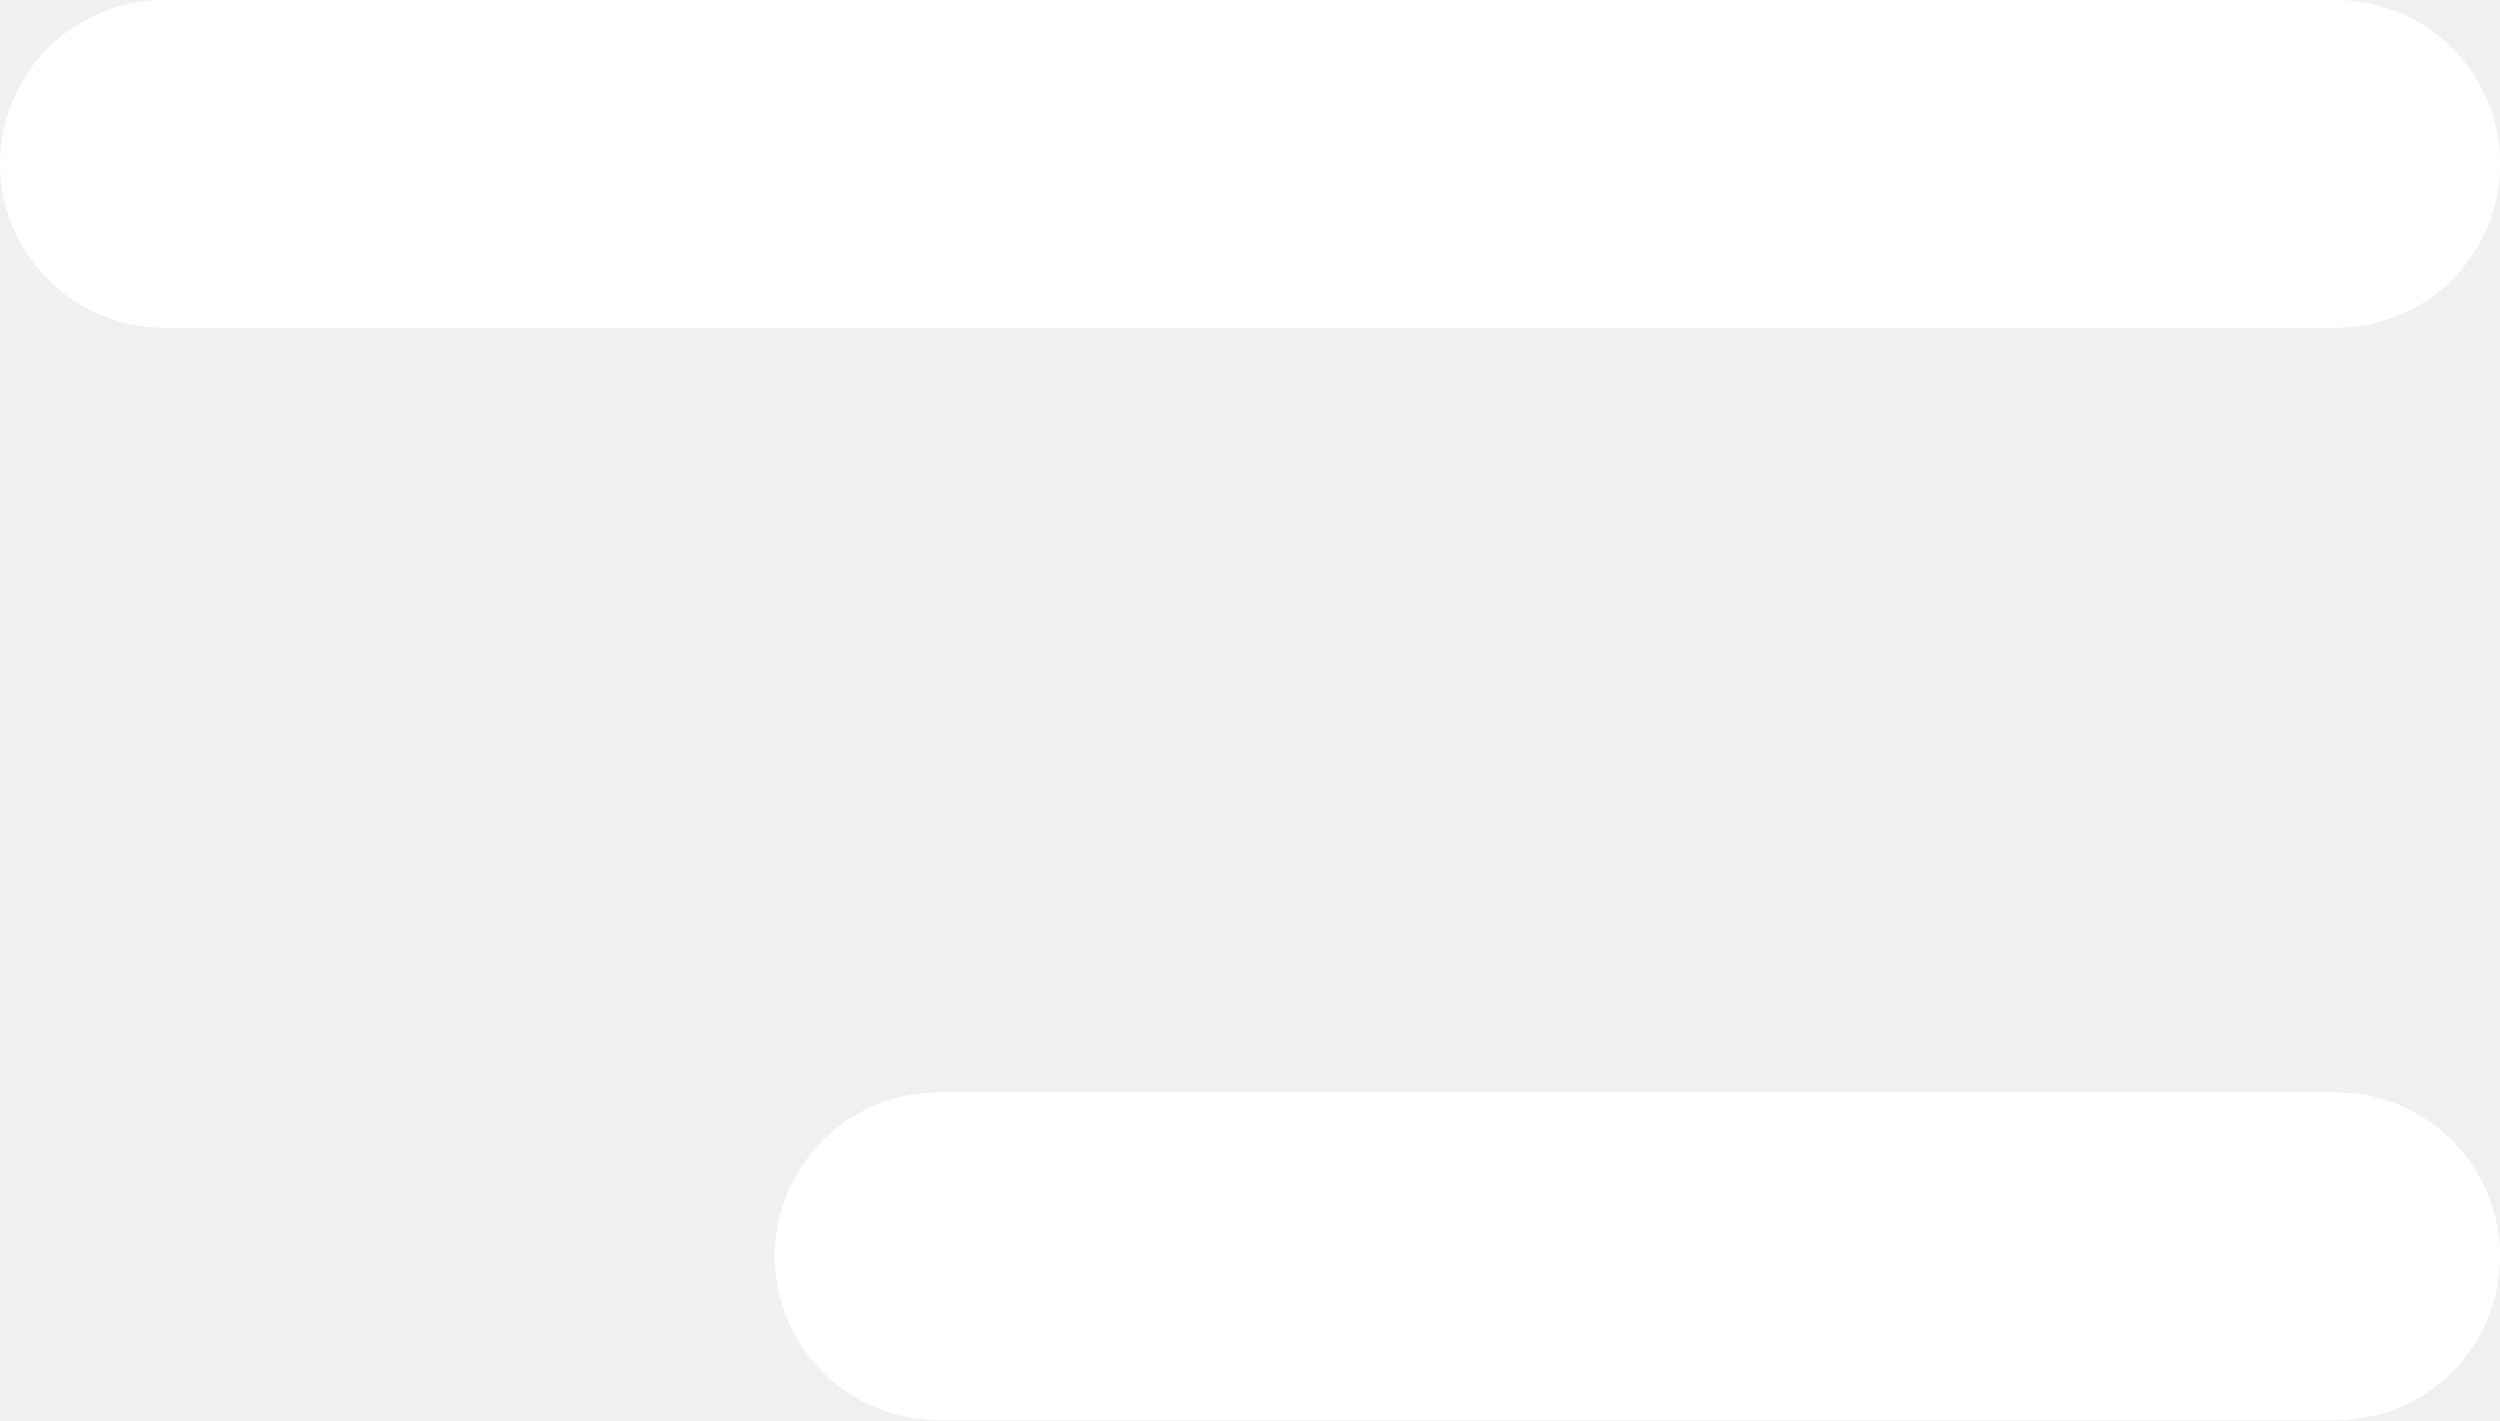
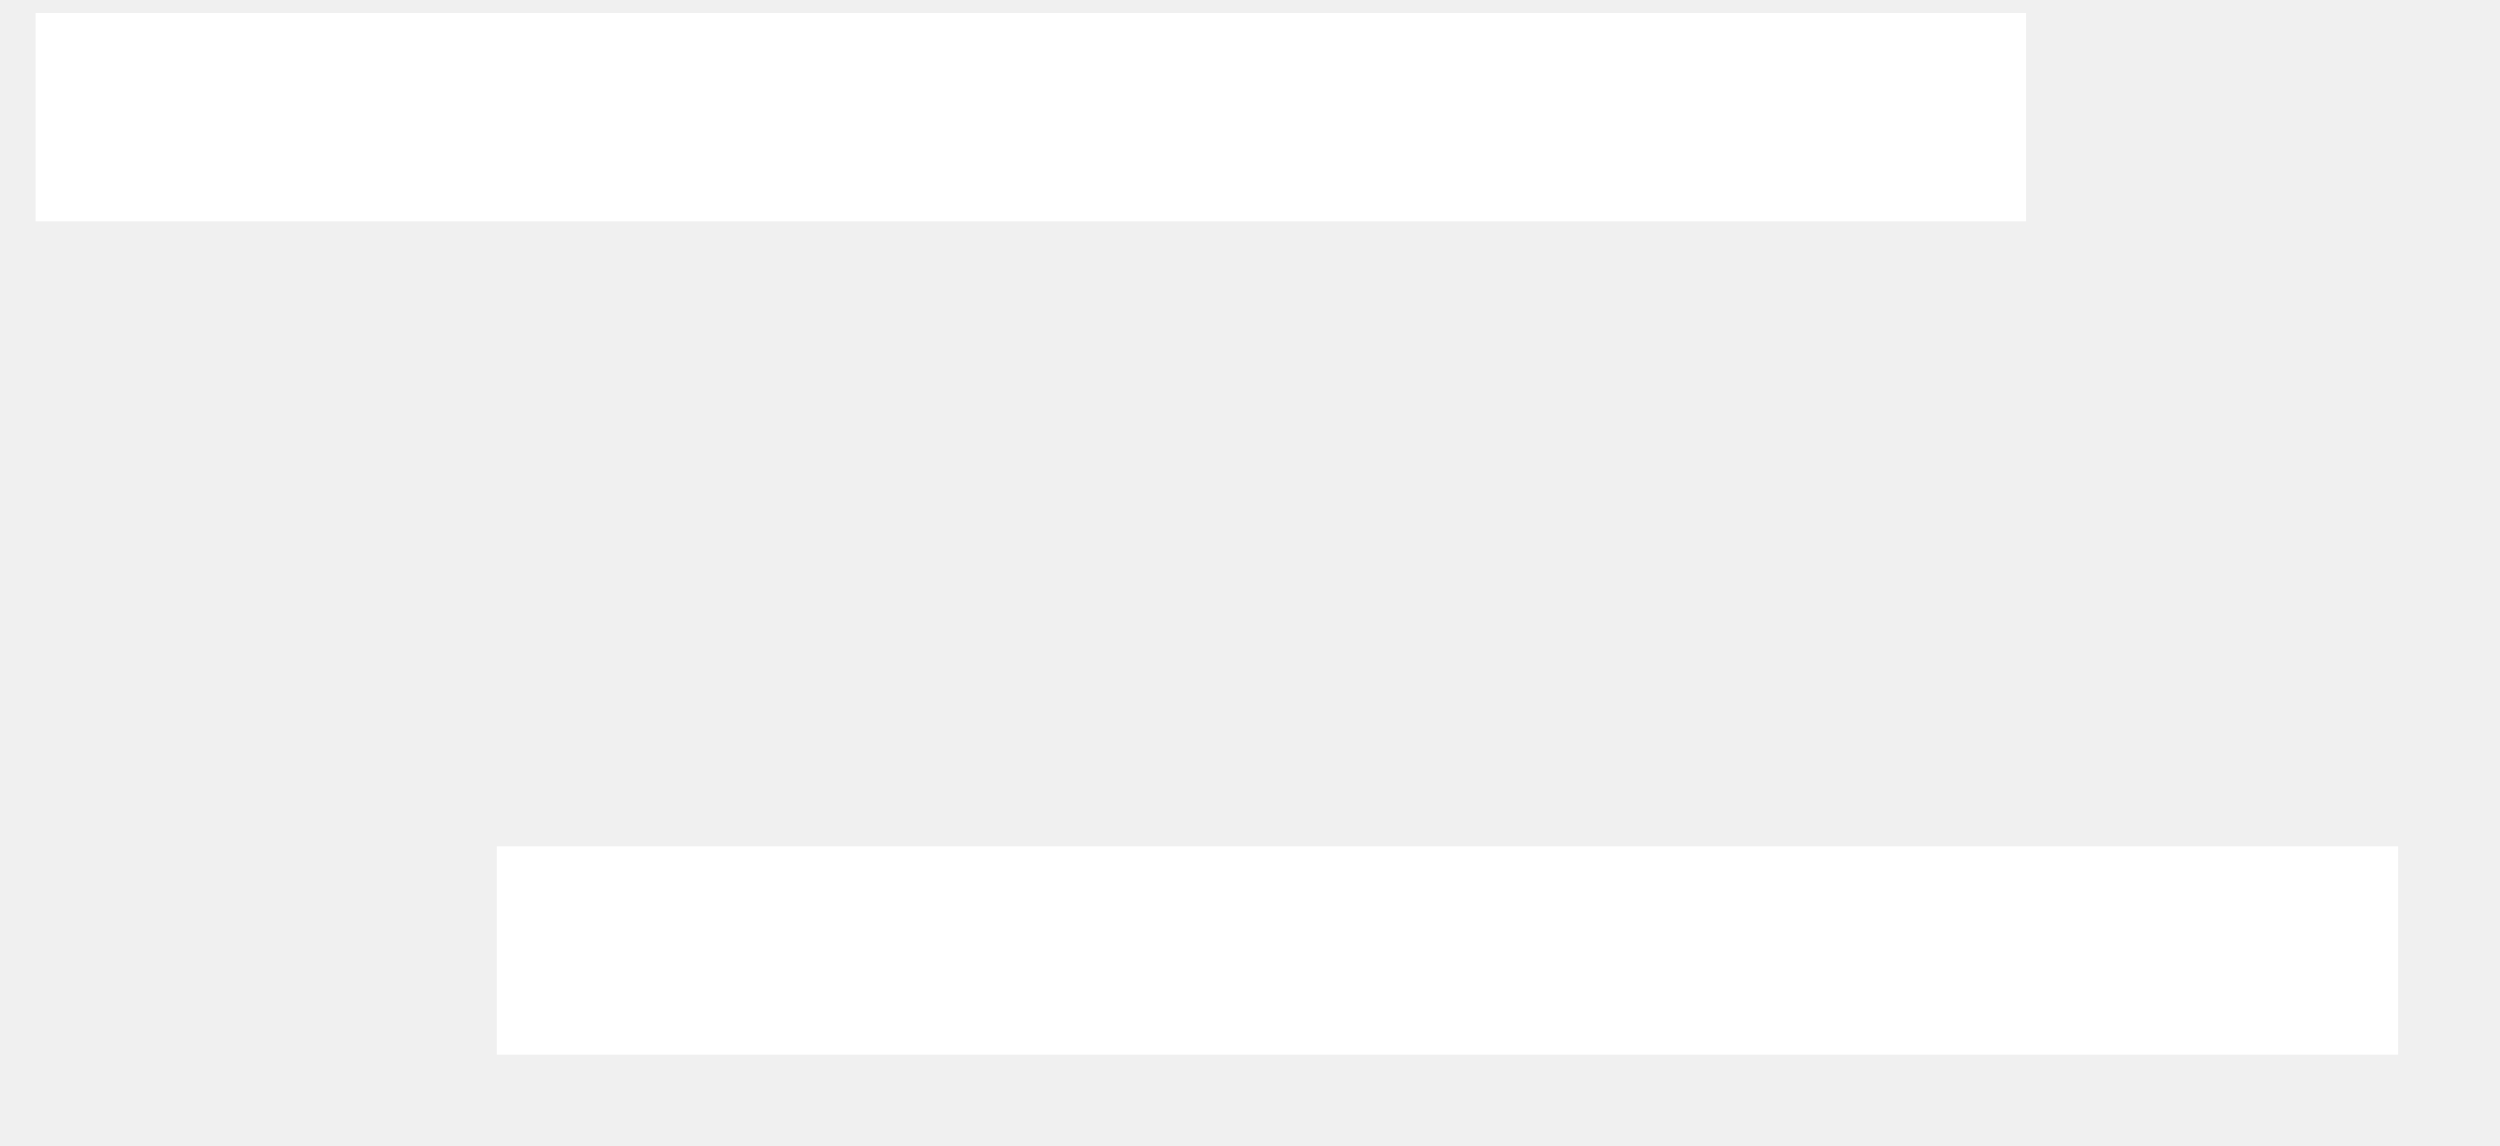
- <svg xmlns="http://www.w3.org/2000/svg" width="22.885" height="13" viewBox="0 0 22.885 13">
-   <g id="Group_377" data-name="Group 377" transform="translate(-338.615 -19.5)">
-     <path id="Path_374" data-name="Path 374" d="M2544.752,3179h19.885" transform="translate(-2204.636 -3158)" fill="none" stroke="#fff" stroke-linecap="round" stroke-width="3" />
-     <path id="Path_375" data-name="Path 375" d="M2544.752,3179h12.793" transform="translate(-2197.545 -3148)" fill="none" stroke="#fff" stroke-linecap="round" stroke-width="3" />
+ <svg xmlns="http://www.w3.org/2000/svg" width="24px" height="11px" viewBox="0 0 24 11" version="1.1">
+   <g id="Page-1" stroke="none" stroke-width="1" fill="none" fill-rule="evenodd" stroke-linecap="square">
+     <g id="All-excercise--option-1" transform="translate(-310, -60)" stroke="#FFFFFF" stroke-width="2">
+       <g id="Menu" transform="translate(296, 38)">
+         <g id="Group-2" transform="translate(15, 22.125)">
+           <line x1="0.342" y1="1" x2="17.45" y2="1" id="Line" />
+           <line x1="4.769" y1="9" x2="21.022" y2="9" id="Line-Copy" />
+         </g>
+       </g>
+     </g>
  </g>
</svg>
